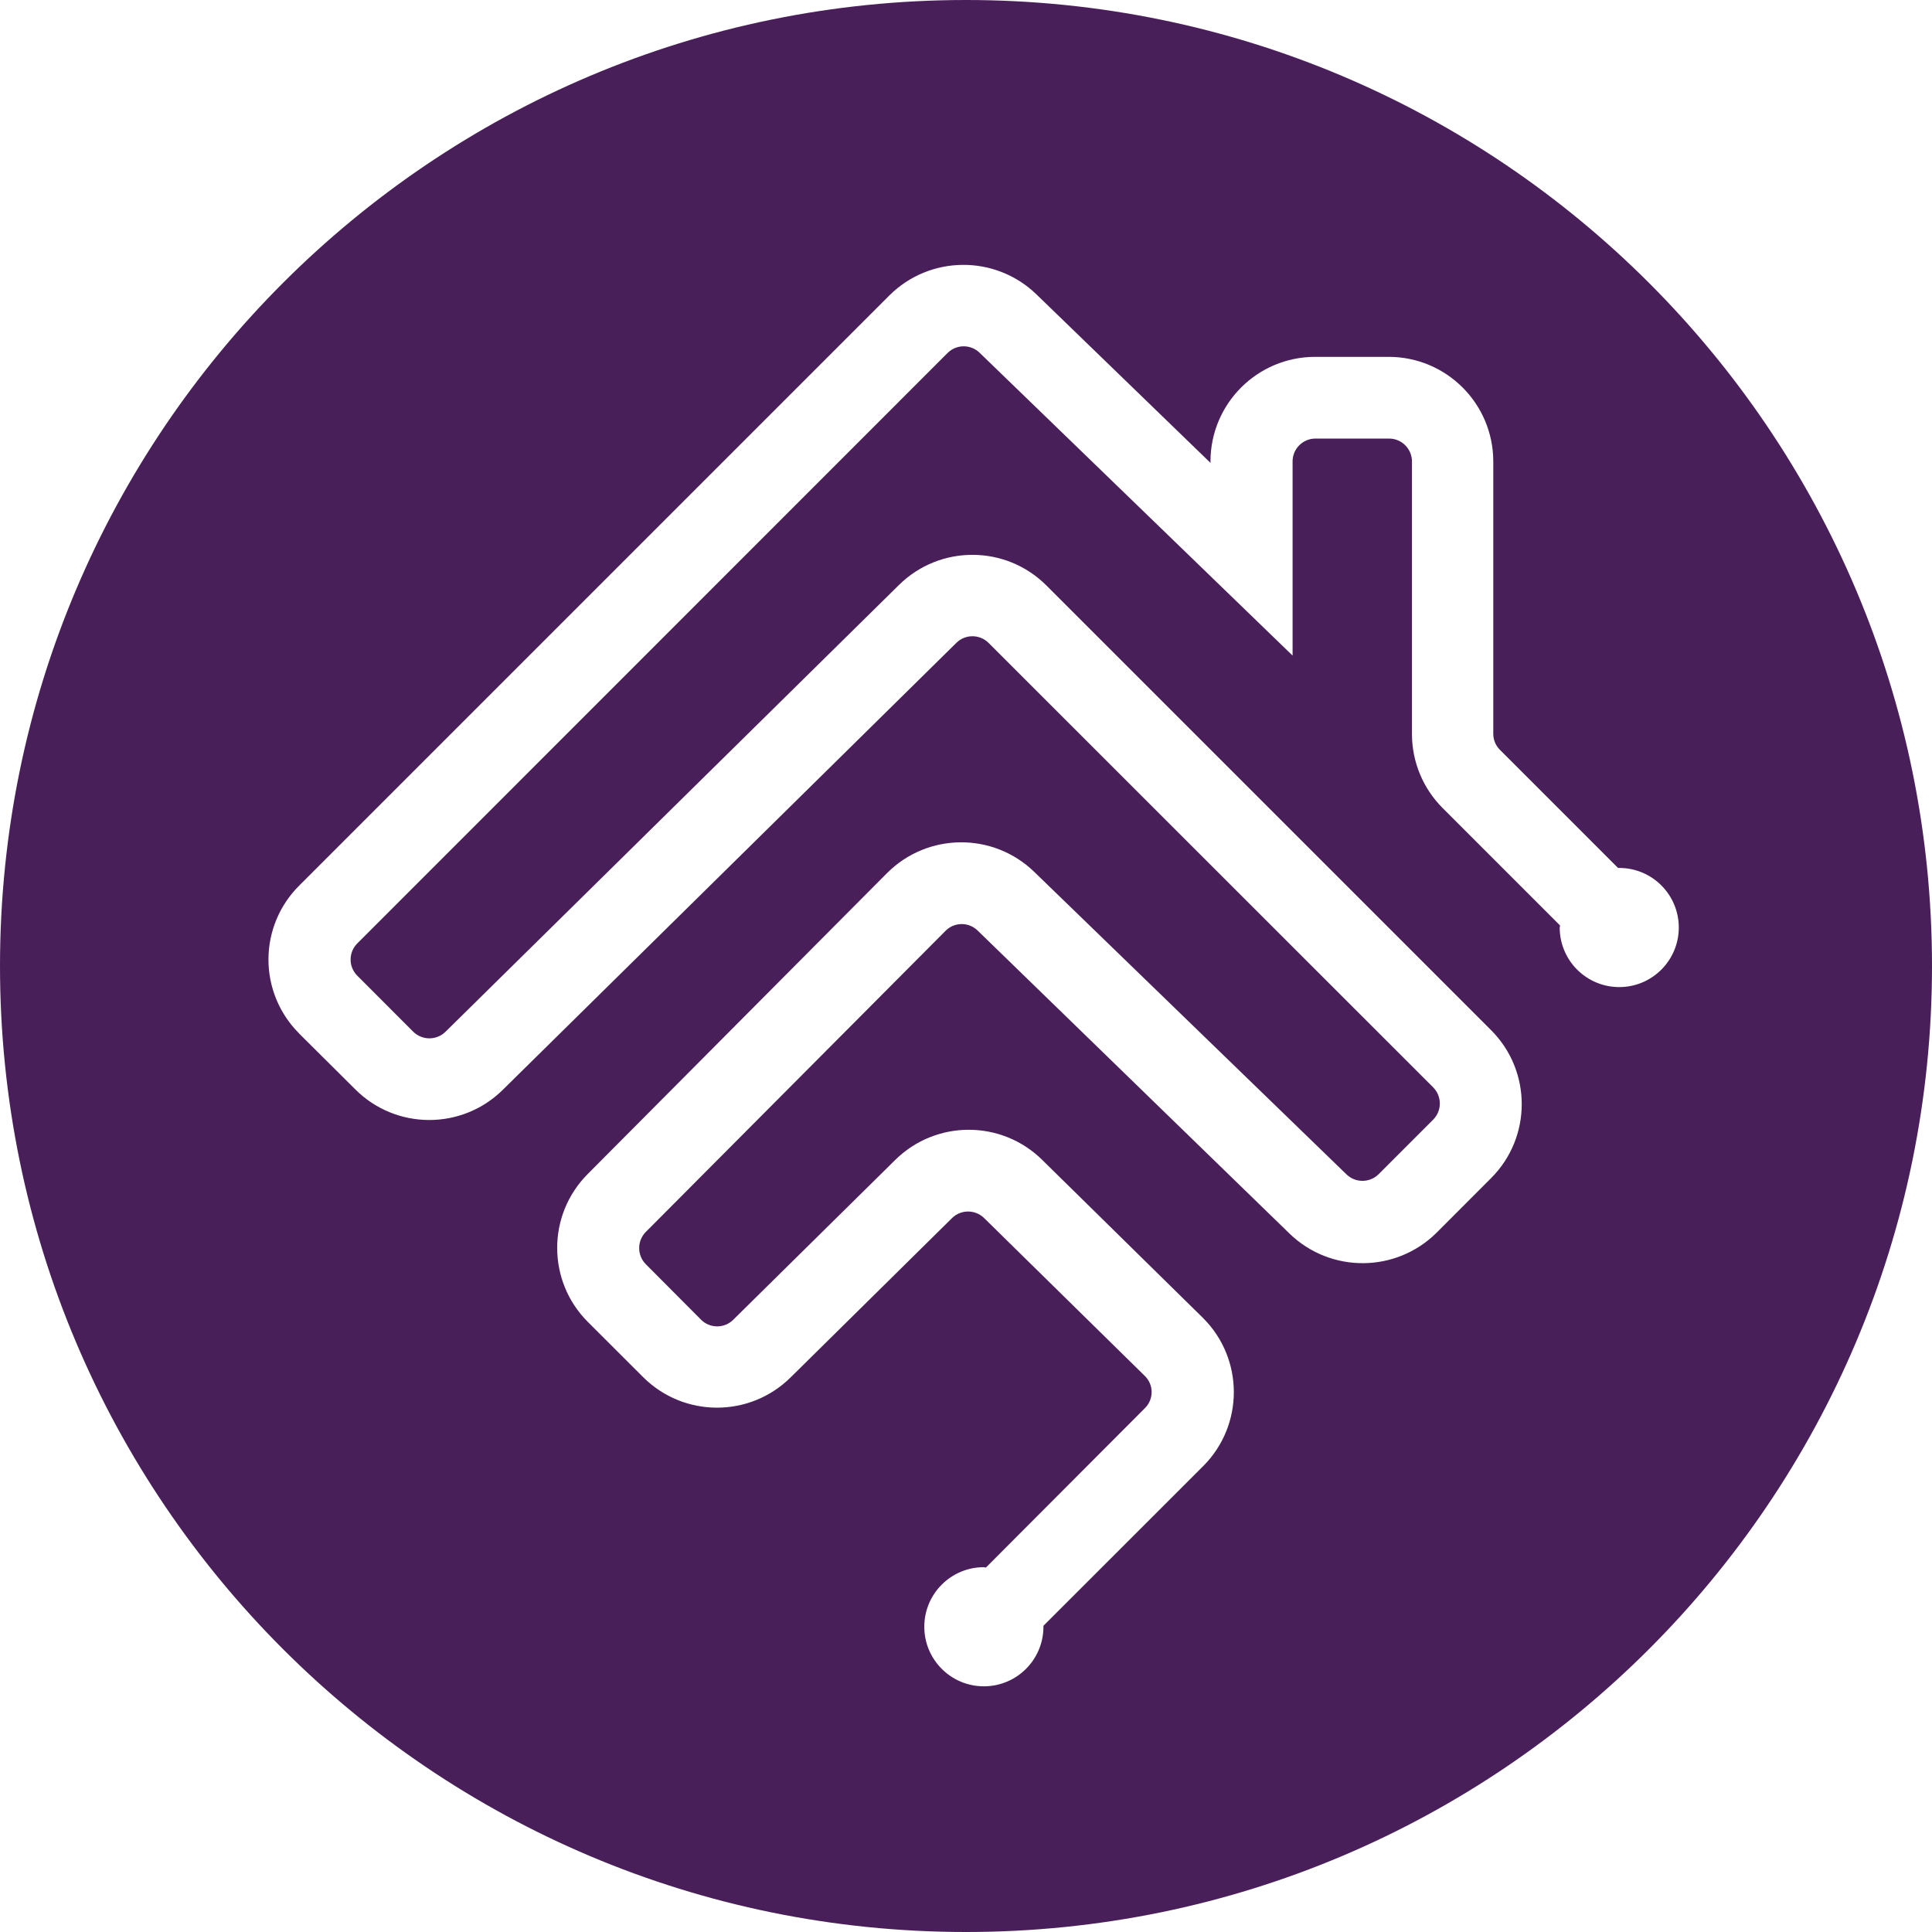
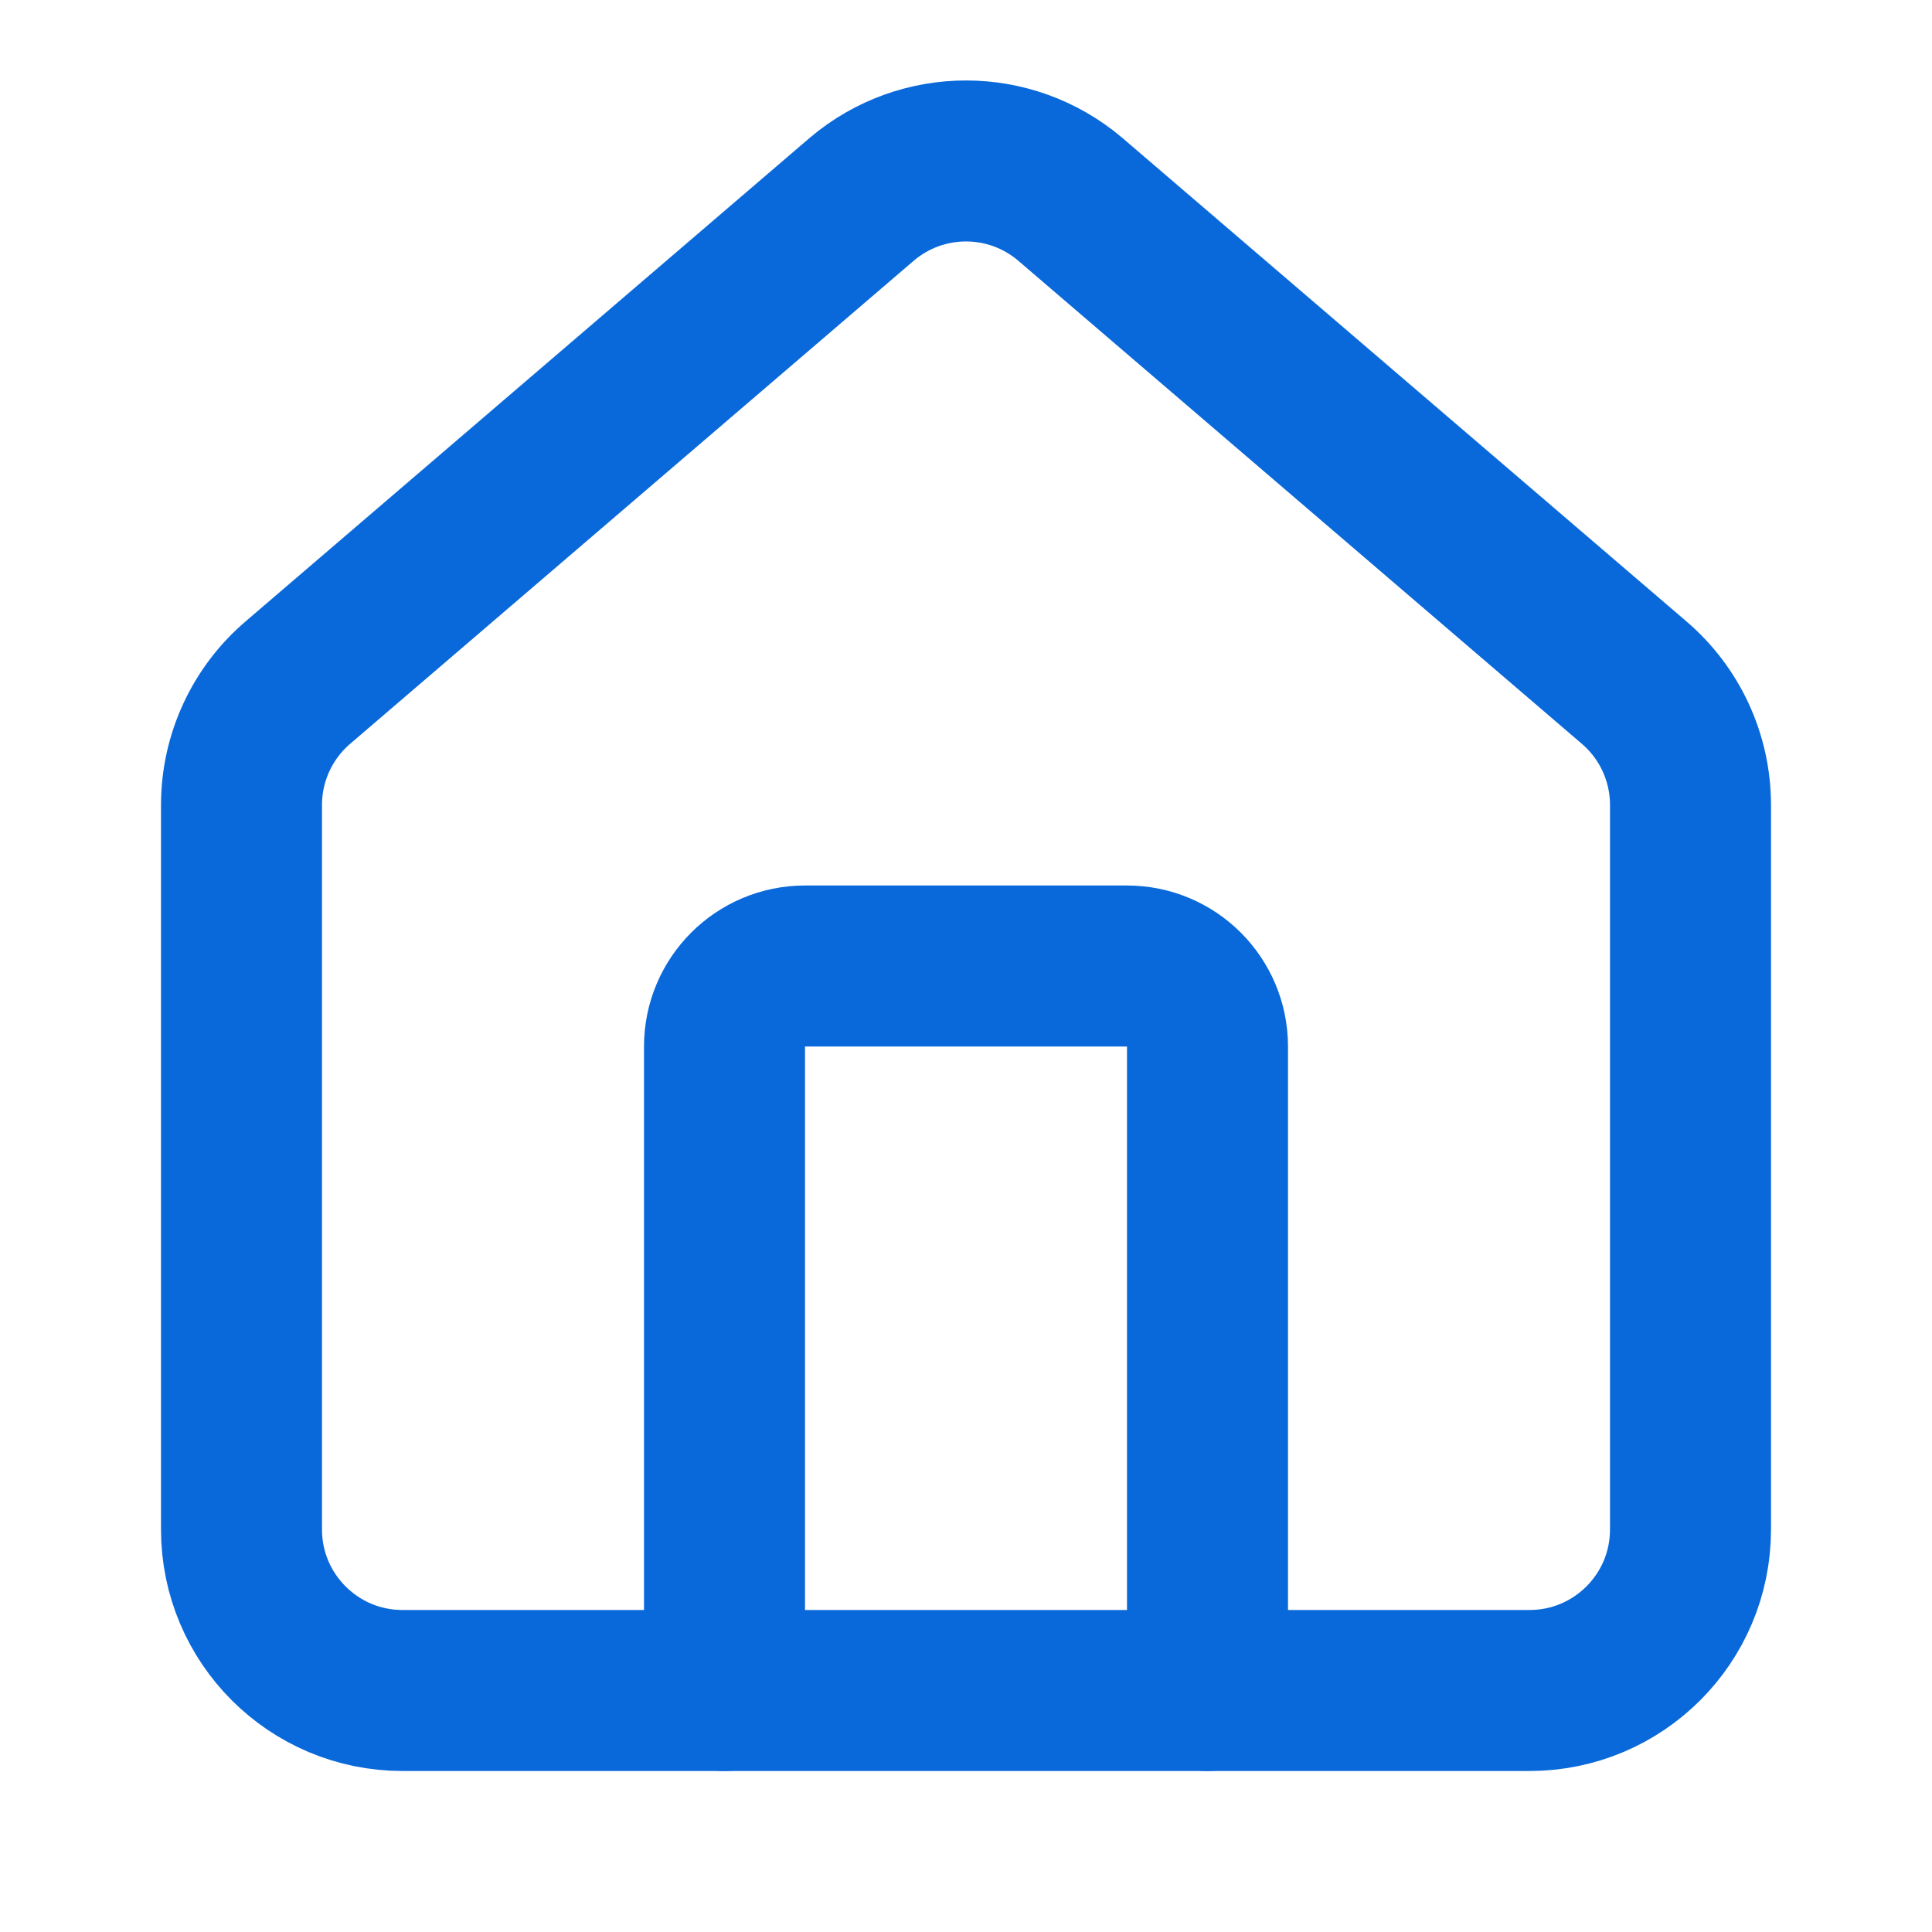
- <svg xmlns="http://www.w3.org/2000/svg" fill="#491f59" aria-hidden="true" viewBox="0 0 24 24" role="img" focusable="false">
-   <path d="M12 0C5.373 0 0 5.373 0 12s5.373 12 12 12 12-5.373 12-12S18.627 0 12 0m8.116 12.262a.74.74 0 0 1-.741-.74c0-.008.005-.016.005-.025l-1.46-1.46a1.3 1.3 0 0 1-.38-.917V5.731a.285.285 0 0 0-.284-.283h-.915a.284.284 0 0 0-.284.283v2.413L12.17 4.383a.284.284 0 0 0-.4.003L4.438 11.72a.283.283 0 0 0 0 .4l.696.697a.286.286 0 0 0 .4 0l5.635-5.552a1.3 1.3 0 0 1 1.83.008l5.525 5.525a1.3 1.3 0 0 1 0 1.836l-.679.68a1.305 1.305 0 0 1-1.824.012l-3.876-3.766a.283.283 0 0 0-.4.004l-3.723 3.74a.285.285 0 0 0 0 .4l.687.69a.283.283 0 0 0 .4 0l2.013-1.986a1.3 1.3 0 0 1 1.824 0l1.994 1.96.007.007a1.3 1.3 0 0 1 0 1.837l-1.985 1.984v.013a.74.74 0 1 1-.74-.741c.009 0 .016.005.025.005l1.975-1.98a.28.28 0 0 0 .084-.201.28.28 0 0 0-.085-.2l-1.995-1.96a.285.285 0 0 0-.4 0l-2.006 1.98a1.3 1.3 0 0 1-1.83-.004l-.69-.689a1.3 1.3 0 0 1 0-1.834l3.72-3.74a1.303 1.303 0 0 1 1.826-.016l3.879 3.758a.285.285 0 0 0 .4 0l.679-.679a.285.285 0 0 0 0-.4L12.28 7.986a.284.284 0 0 0-.4 0l-5.637 5.555a1.3 1.3 0 0 1-1.829-.008l-.698-.694-.002-.003a1.296 1.296 0 0 1 .002-1.834l7.334-7.334a1.305 1.305 0 0 1 1.821-.015l2.166 2.097v-.019a1.3 1.3 0 0 1 1.299-1.298h.916a1.3 1.3 0 0 1 1.298 1.298v3.384a.28.28 0 0 0 .083.2l1.467 1.467h.014a.74.74 0 0 1 .001 1.48z" />
+ <svg xmlns="http://www.w3.org/2000/svg" class="lucide lucide-home" width="24" height="24" viewBox="0 0 24 24" fill="none" stroke="#0969da" stroke-width="2" stroke-linecap="round" stroke-linejoin="round">
+   <path d="M15 21v-8a1 1 0 0 0-1-1h-4a1 1 0 0 0-1 1v8" />
+   <path d="M3 10a2 2 0 0 1 .709-1.528l7-6a2 2 0 0 1 2.582 0l7 6A2 2 0 0 1 21 10v9a2 2 0 0 1-2 2H5a2 2 0 0 1-2-2z" />
</svg>
